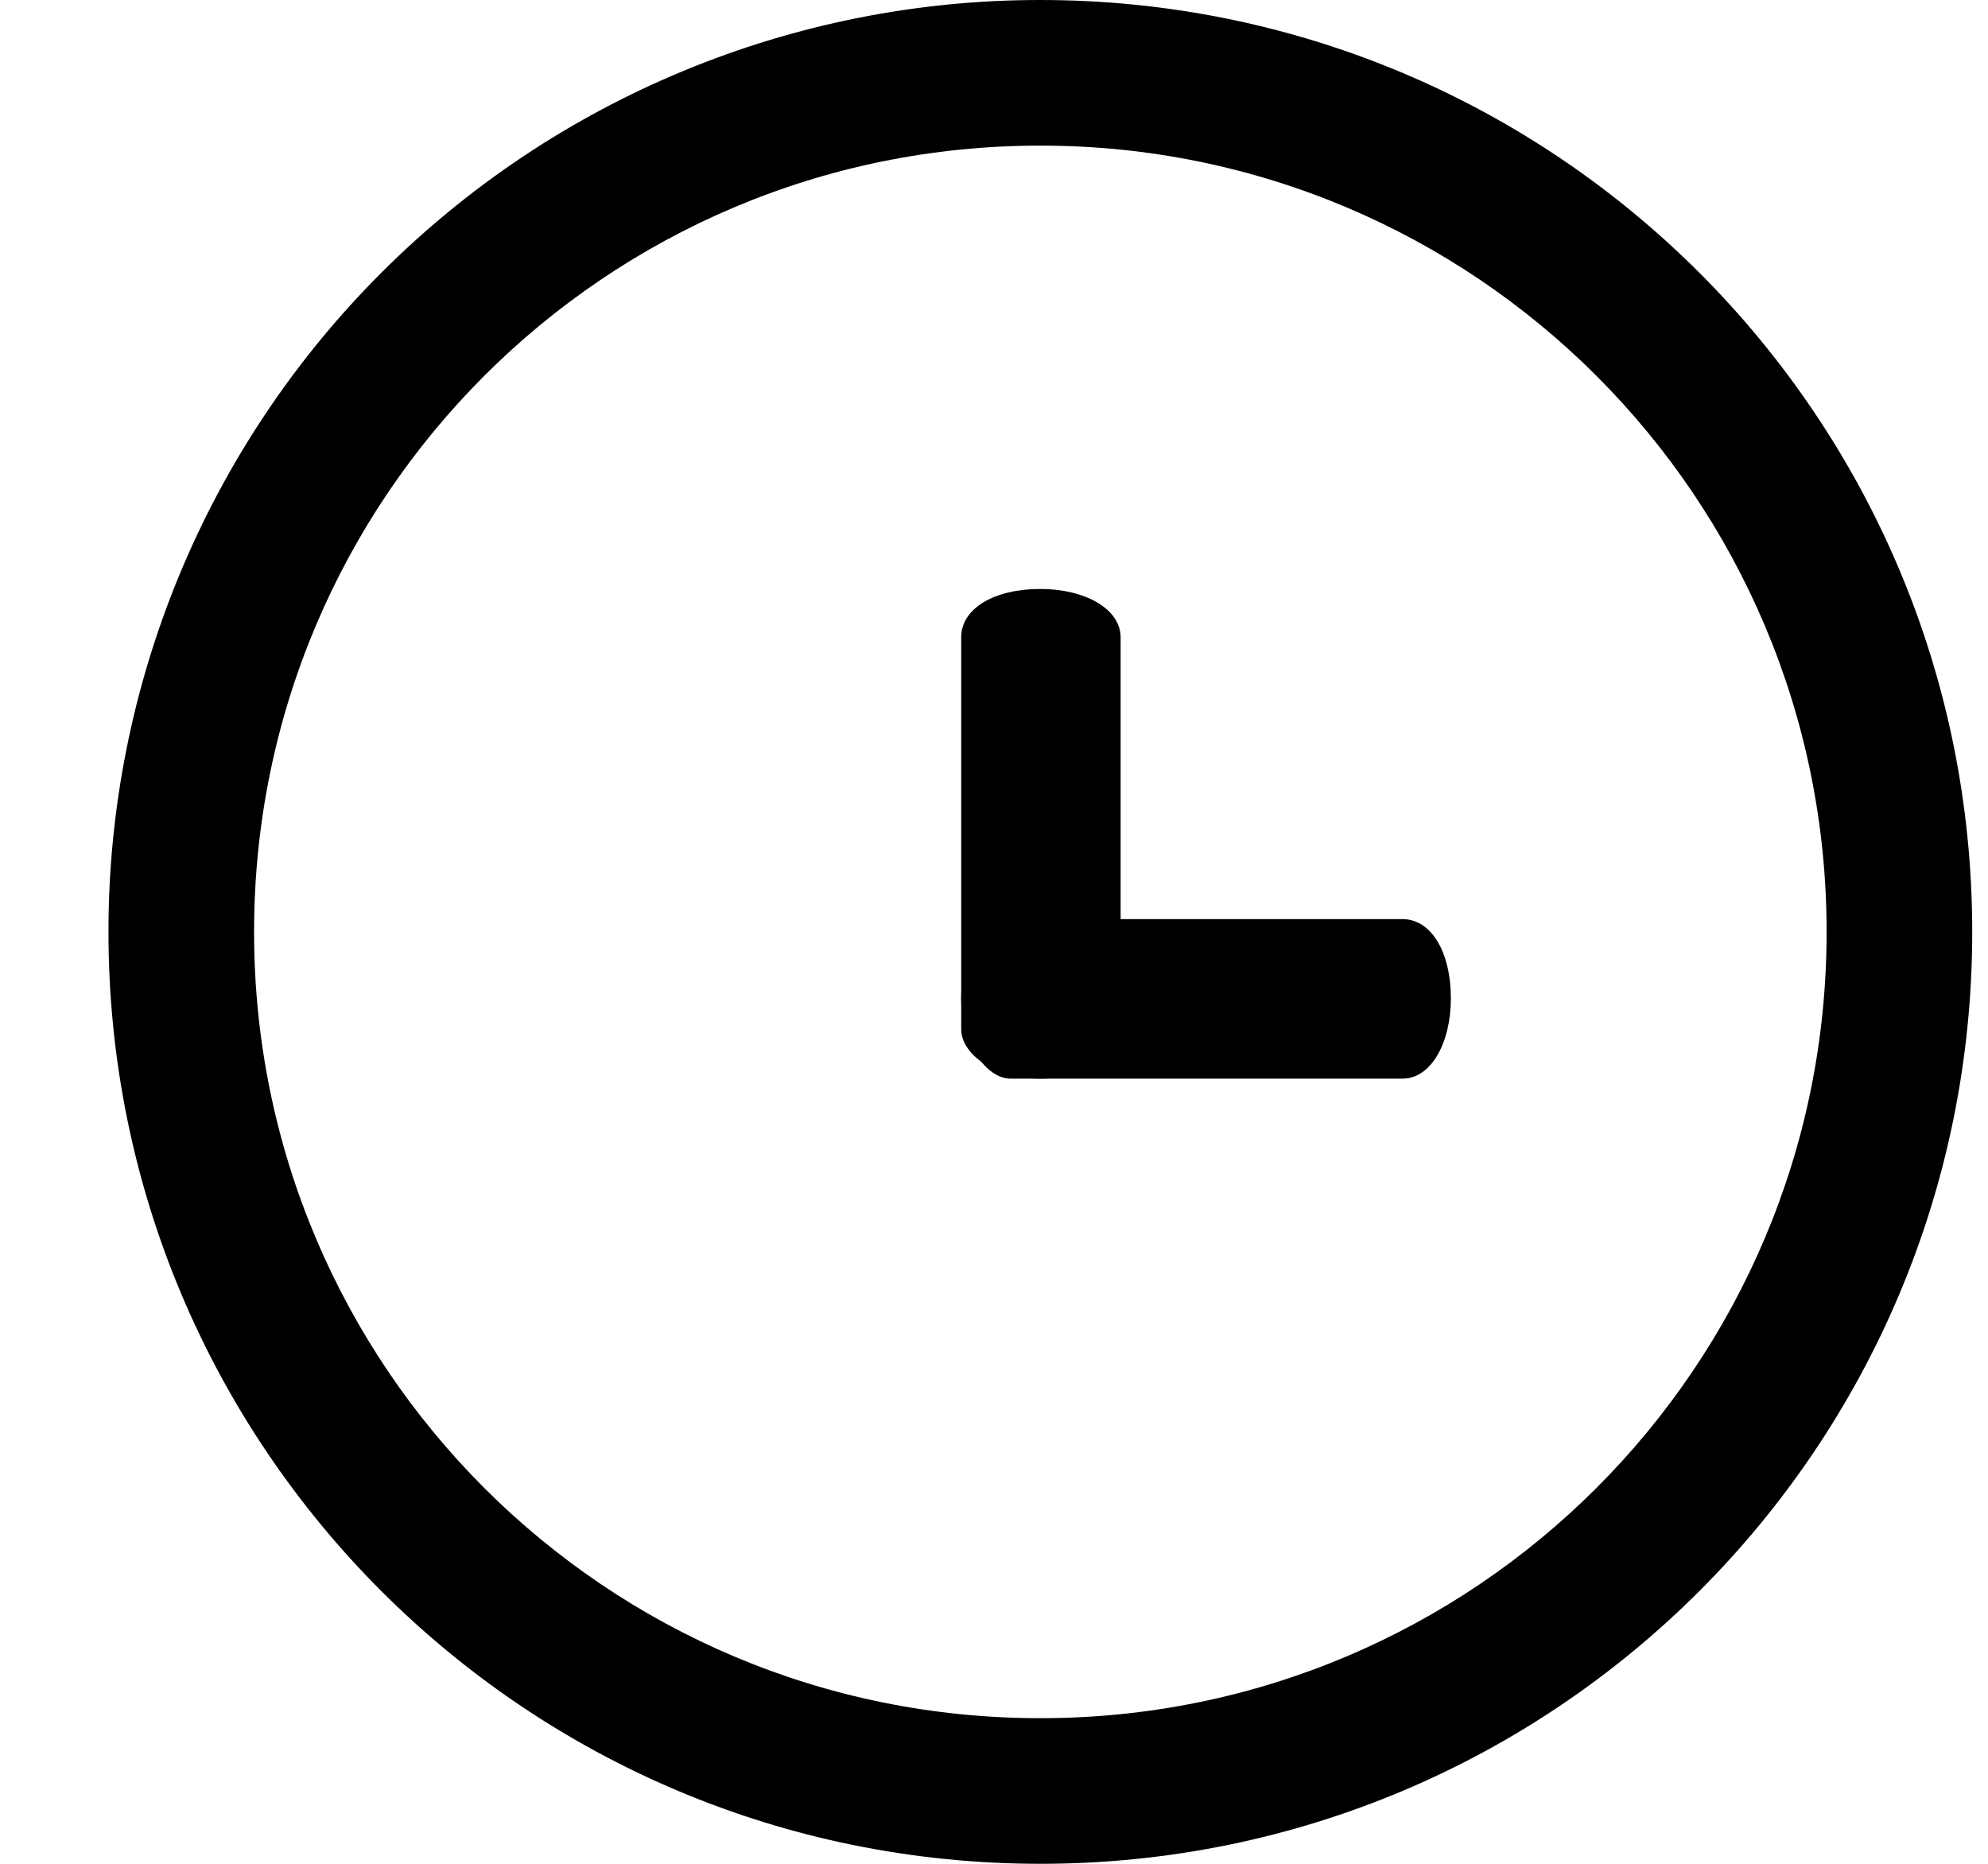
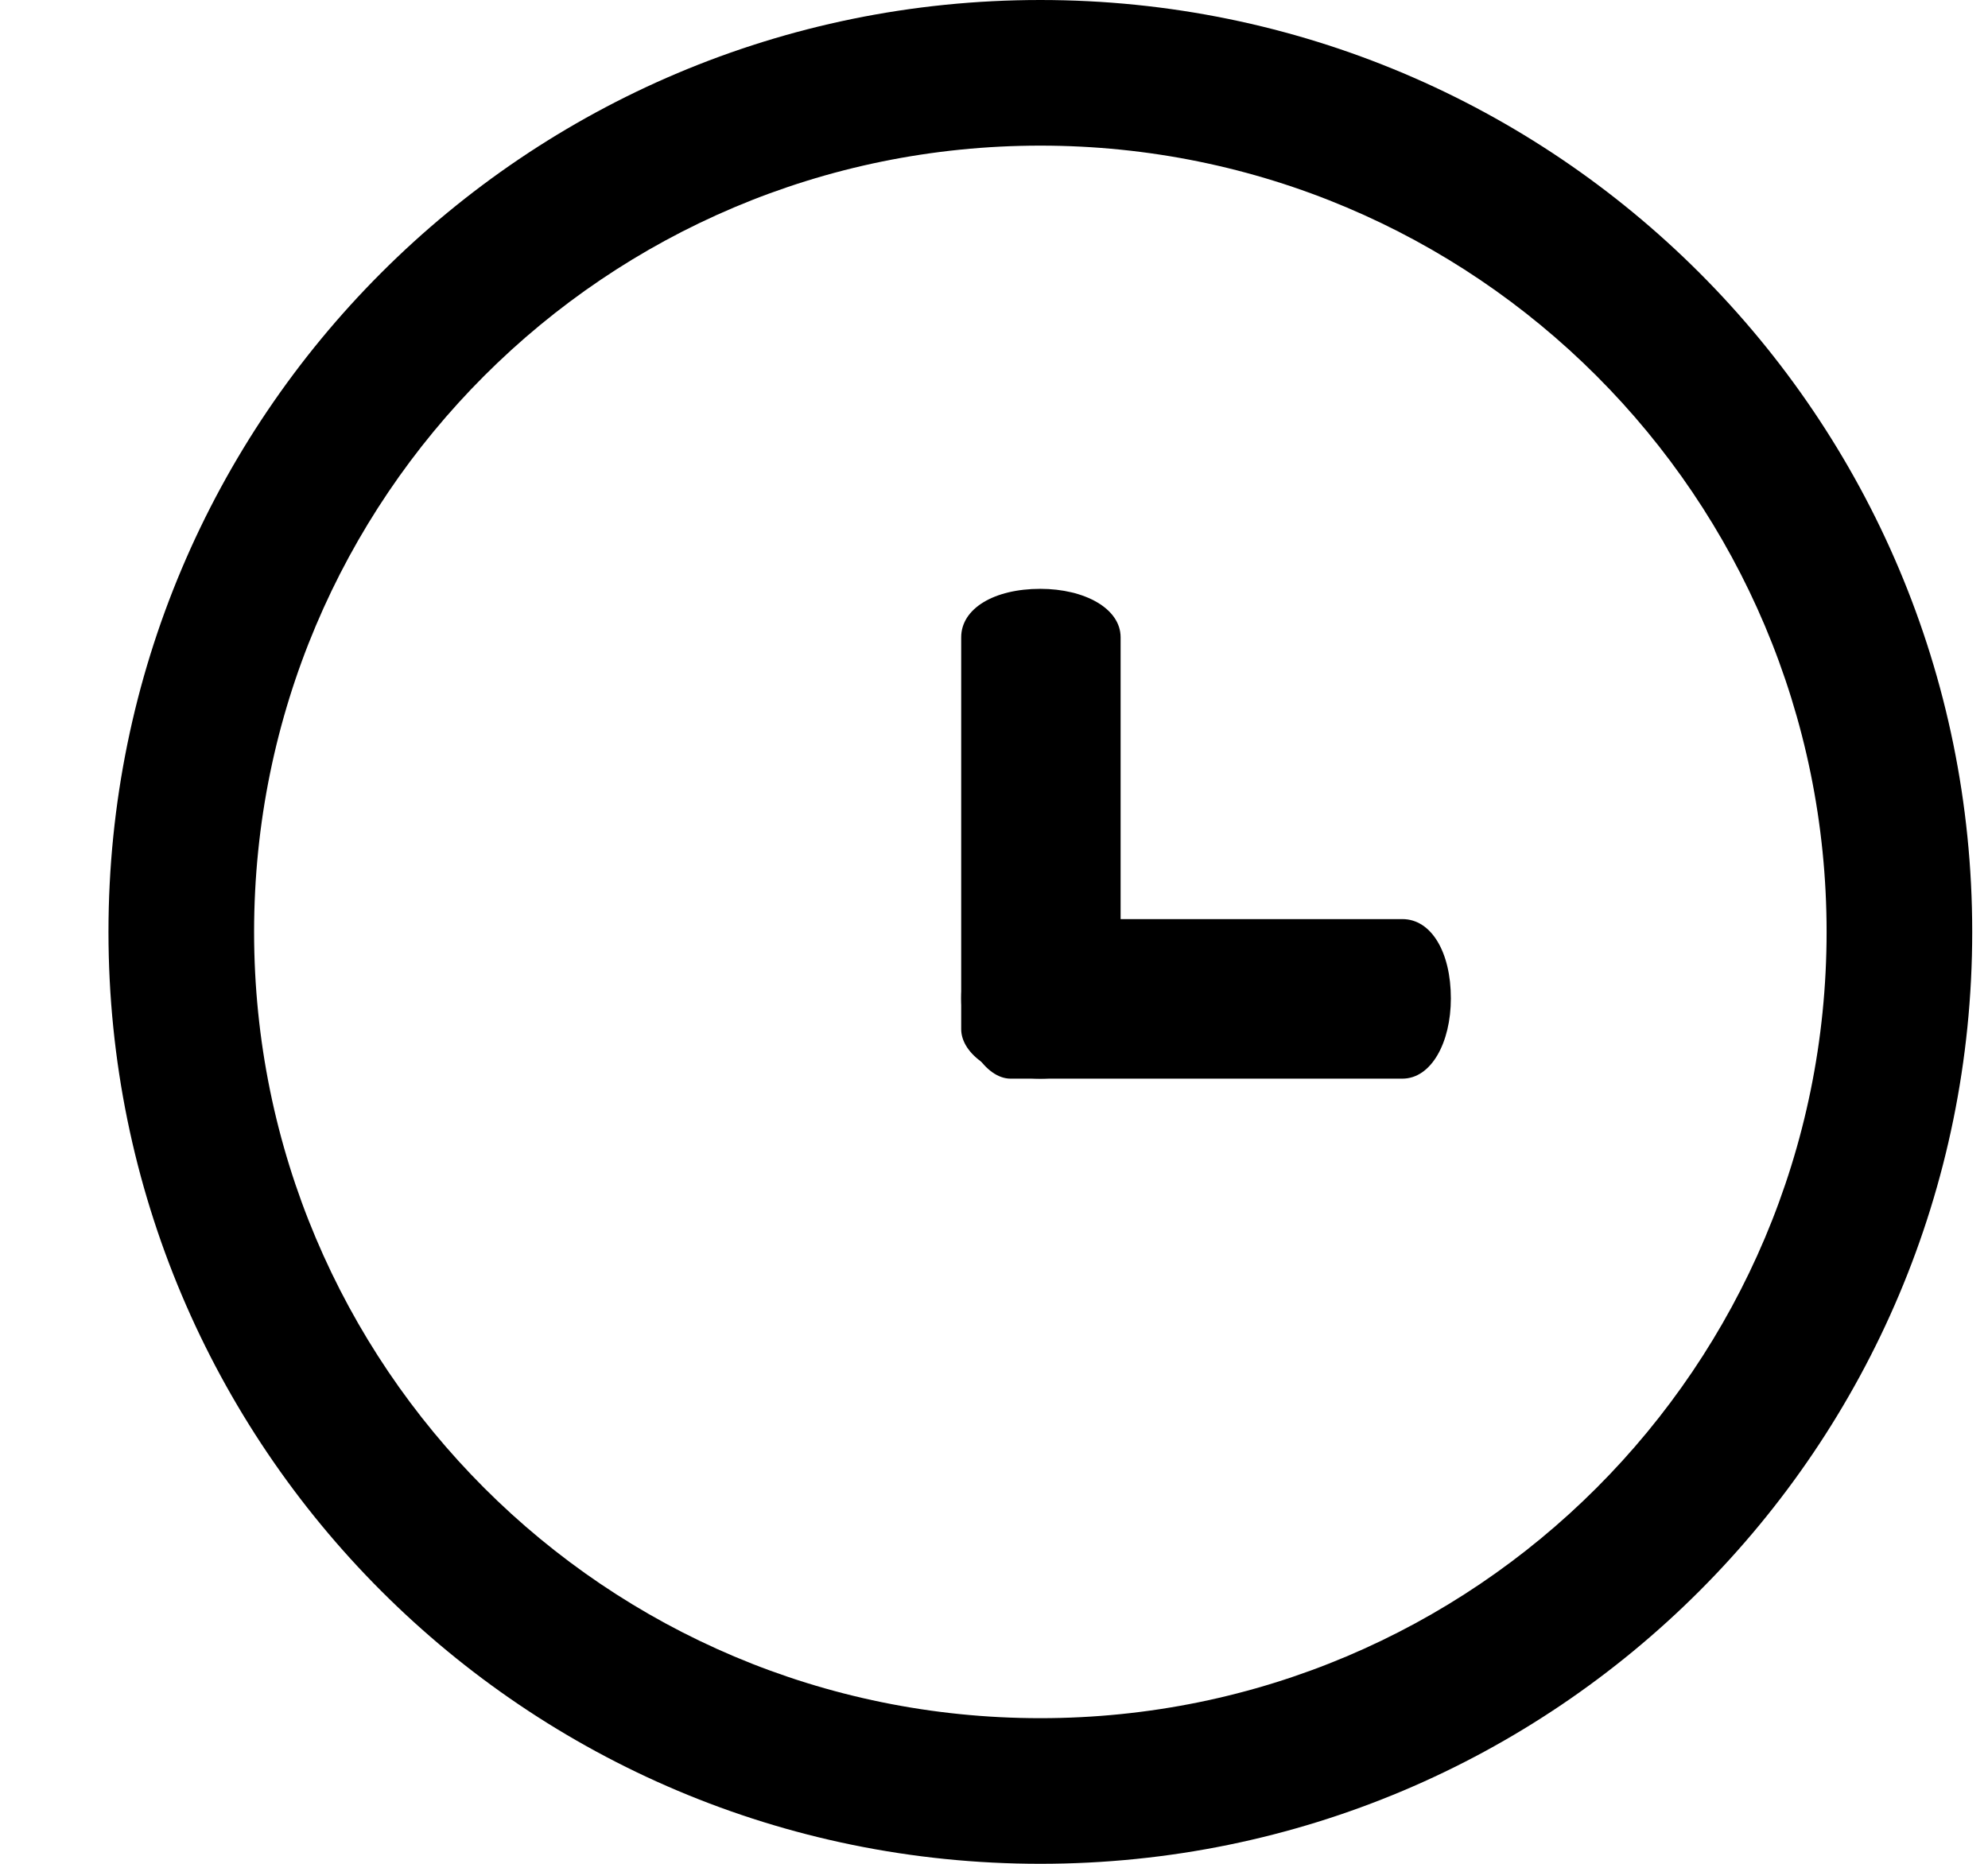
<svg xmlns="http://www.w3.org/2000/svg" width="16" height="15" viewBox="0 0 16 15">
-   <path d="M8.373 0a7.496 7.496 0 00-7.5 7.5c0 4.146 3.355 7.5 7.5 7.5 4.146 0 7.5-3.355 7.5-7.5 0-4.146-3.355-7.5-7.5-7.5zm0 13.828A6.325 6.325 0 012.045 7.5a6.325 6.325 0 016.328-6.328A6.325 6.325 0 0114.701 7.5a6.325 6.325 0 01-6.328 6.328z" />
-   <path d="M8.373 4.74c-.372 0-.637.157-.637.389v3.154c0 .199.265.398.637.398.356 0 .646-.2.646-.398V5.13c0-.232-.29-.39-.646-.39z" />
-   <path d="M11.677 8.035c0-.373-.158-.638-.39-.638H8.133c-.199 0-.397.265-.397.638 0 .356.198.646.397.646h3.155c.231 0 .389-.29.389-.646z" />
+   <path d="M8.373 0C4.227 0 0.873 3.355 0.873 7.5C0.873 11.646 4.228 15 8.373 15C12.519 15 15.873 11.645 15.873 7.5C15.873 3.354 12.518 0 8.373 0ZM8.373 13.828C4.875 13.828 2.045 10.997 2.045 7.5C2.045 4.002 4.876 1.172 8.373 1.172C11.871 1.172 14.701 4.003 14.701 7.5C14.701 10.998 11.87 13.828 8.373 13.828Z" />
+   <path d="M8.373 4.739C8.001 4.739 7.736 4.897 7.736 5.129V8.283C7.736 8.482 8.001 8.681 8.373 8.681C8.729 8.681 9.019 8.482 9.019 8.283V5.129C9.019 4.897 8.729 4.739 8.373 4.739Z" />
+   <path d="M11.677 8.035C11.677 7.662 11.519 7.397 11.287 7.397H8.133C7.934 7.397 7.736 7.662 7.736 8.035C7.736 8.391 7.934 8.681 8.133 8.681H11.287C11.519 8.681 11.677 8.391 11.677 8.035Z" />
</svg>
